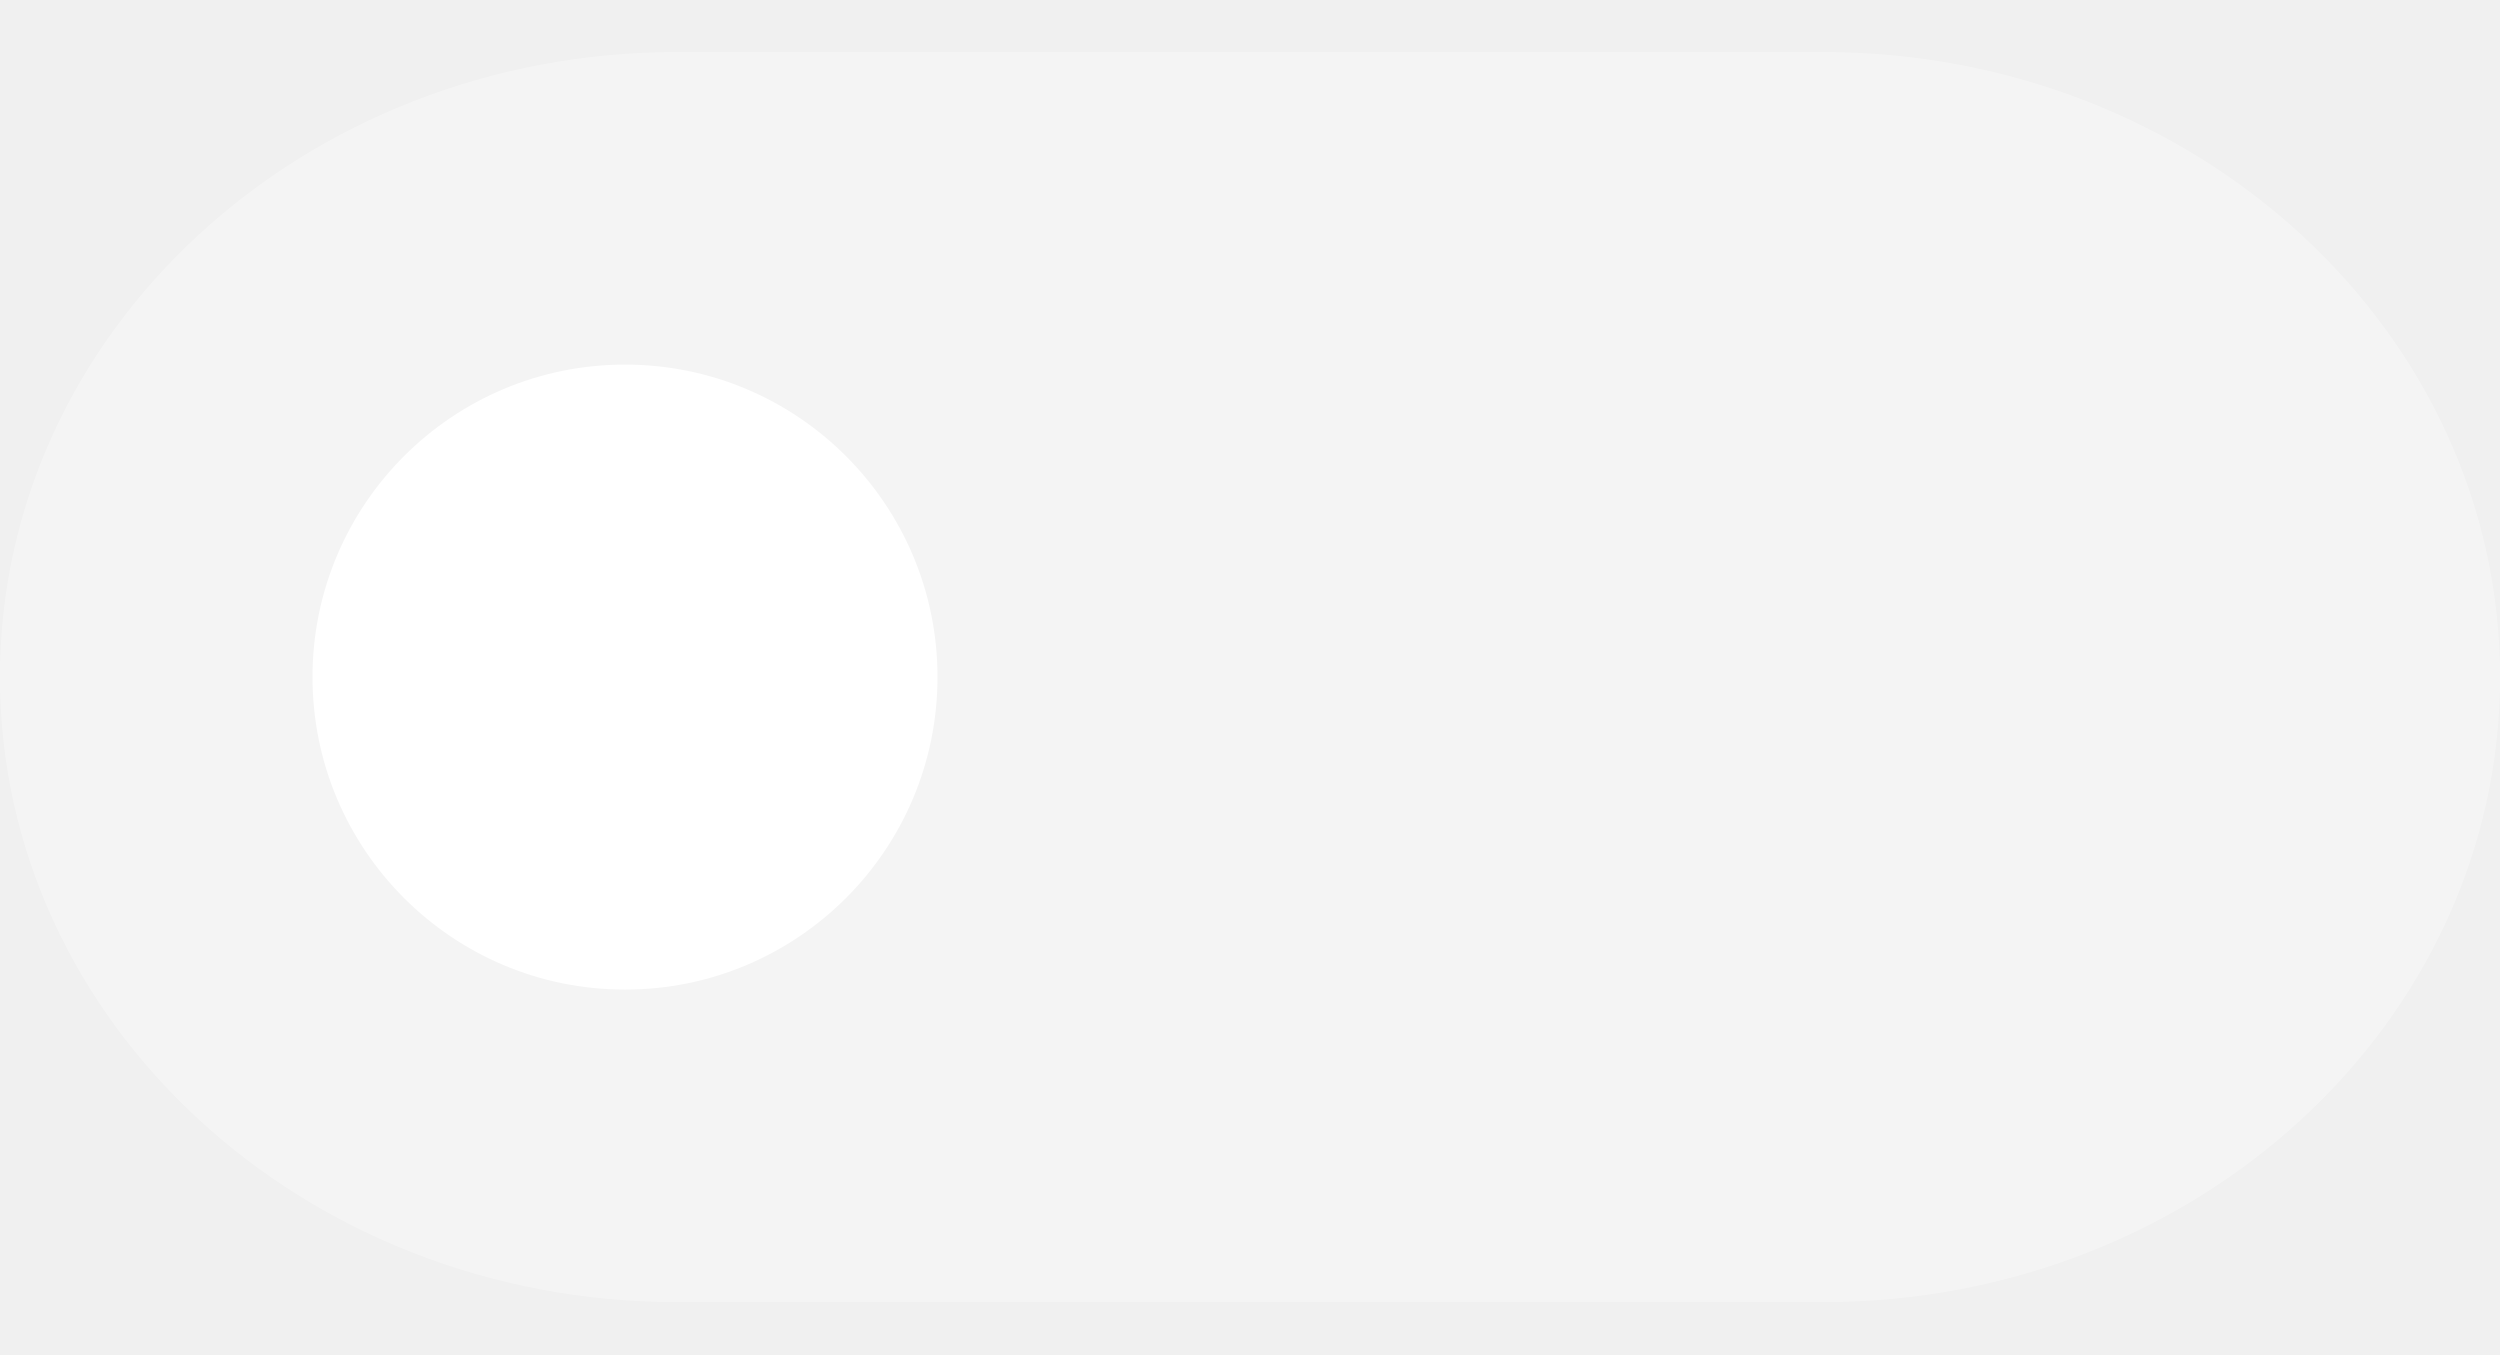
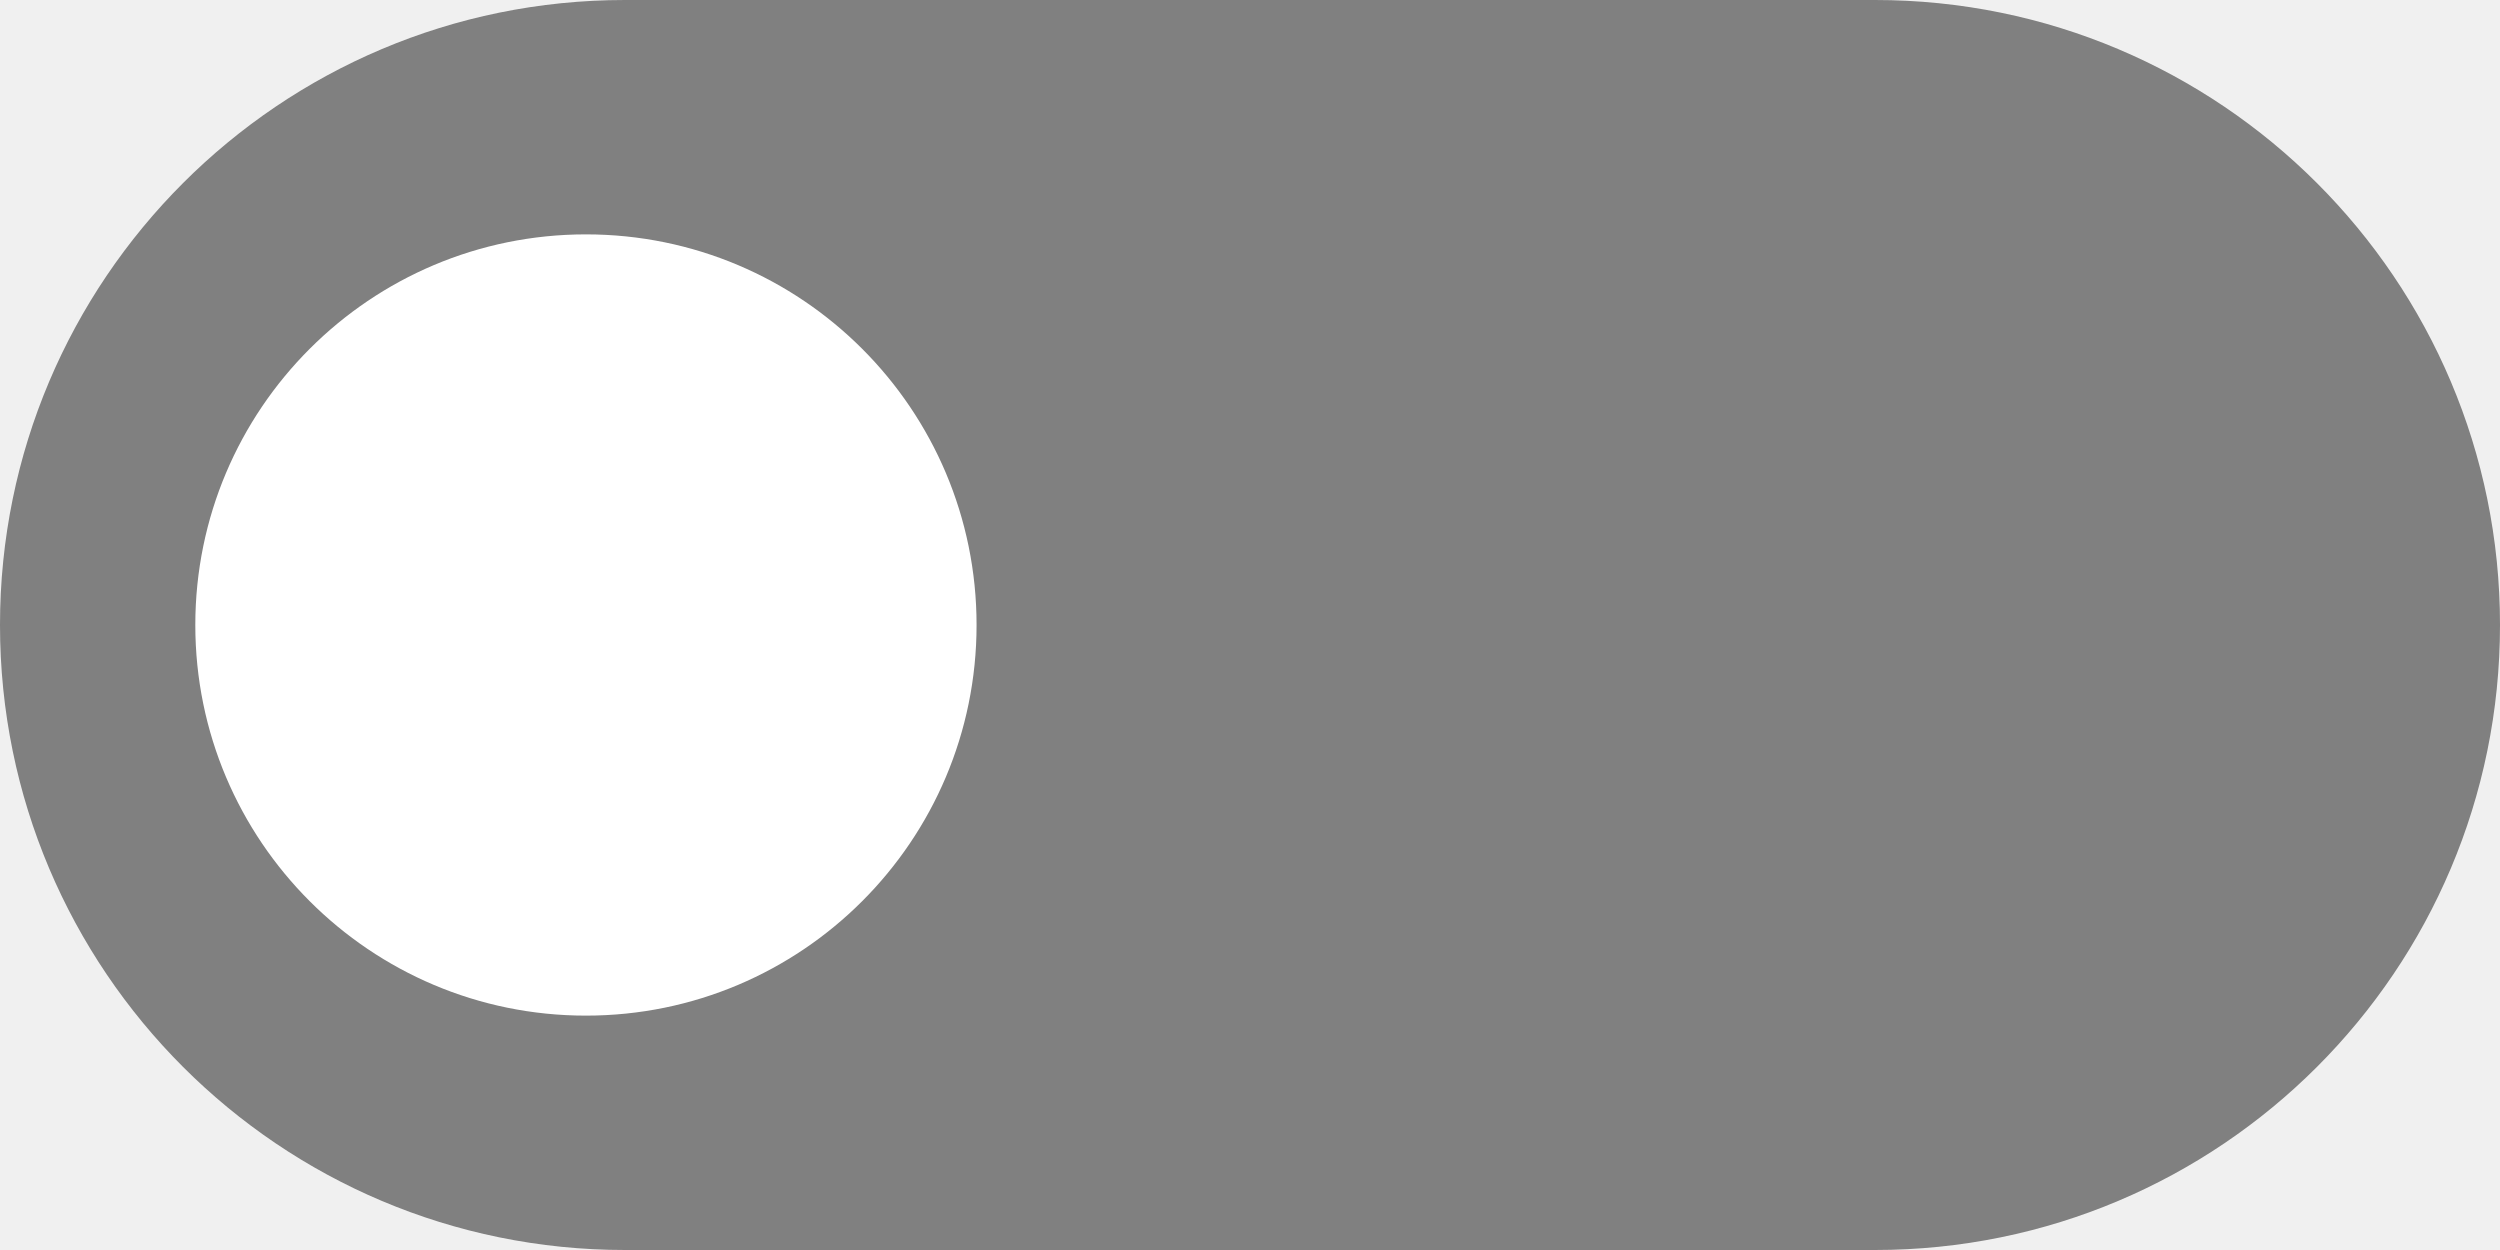
- <svg xmlns="http://www.w3.org/2000/svg" width="48" height="26" viewBox="0 0 48 26" version="1.1" id="svg15">
+ <svg xmlns="http://www.w3.org/2000/svg" width="32" height="16" viewBox="0 0 32 16" version="1.1" id="svg15">
  <defs id="defs11">
    <style id="style2">
      .cls-1 {
        fill: #979797;
      }

      .cls-2 {
        filter: url(#filter);
      }
    </style>
    <filter id="filter" x="2" y="2" width="22" height="22" filterUnits="userSpaceOnUse">
      <feFlood result="flood" flood-color="#fff" id="feFlood4" />
      <feComposite result="composite" operator="in" in2="SourceGraphic" id="feComposite6" />
-       <feBlend result="blend" in2="SourceGraphic" id="feBlend8" />
+       <feBlend result="blend" in2="SourceGraphic" id="feBlend8" mode="normal" />
    </filter>
  </defs>
-   <rect id="Dikdörtgen_1" data-name="Dikdörtgen 1" class="cls-1" width="48" height="24" rx="13" ry="12" x="0" y="-25" style="fill:#ffffff;fill-opacity:1;stroke-width:0.961;opacity:0.3" transform="scale(1,-1)" />
-   <rect style="opacity:1;fill:#ffffff;stroke-width:1.484" id="rect1350" width="12" height="12" x="-18" y="7" rx="6" ry="6" transform="scale(-1,1)" />
+   <rect id="Dikdörtgen_1" data-name="Dikdörtgen 1" class="cls-1" width="32" height="16" rx="8" ry="8" x="0" y="-16" style="fill:#808080;fill-opacity:1;stroke-width:0.641" transform="scale(1,-1)" />
+   <rect style="opacity:1;fill:#ffffff;stroke:none;stroke-width:1.237" id="rect1350" width="10" height="10" x="-12.5" y="3" rx="5" ry="5" transform="scale(-1,1)" />
</svg>
